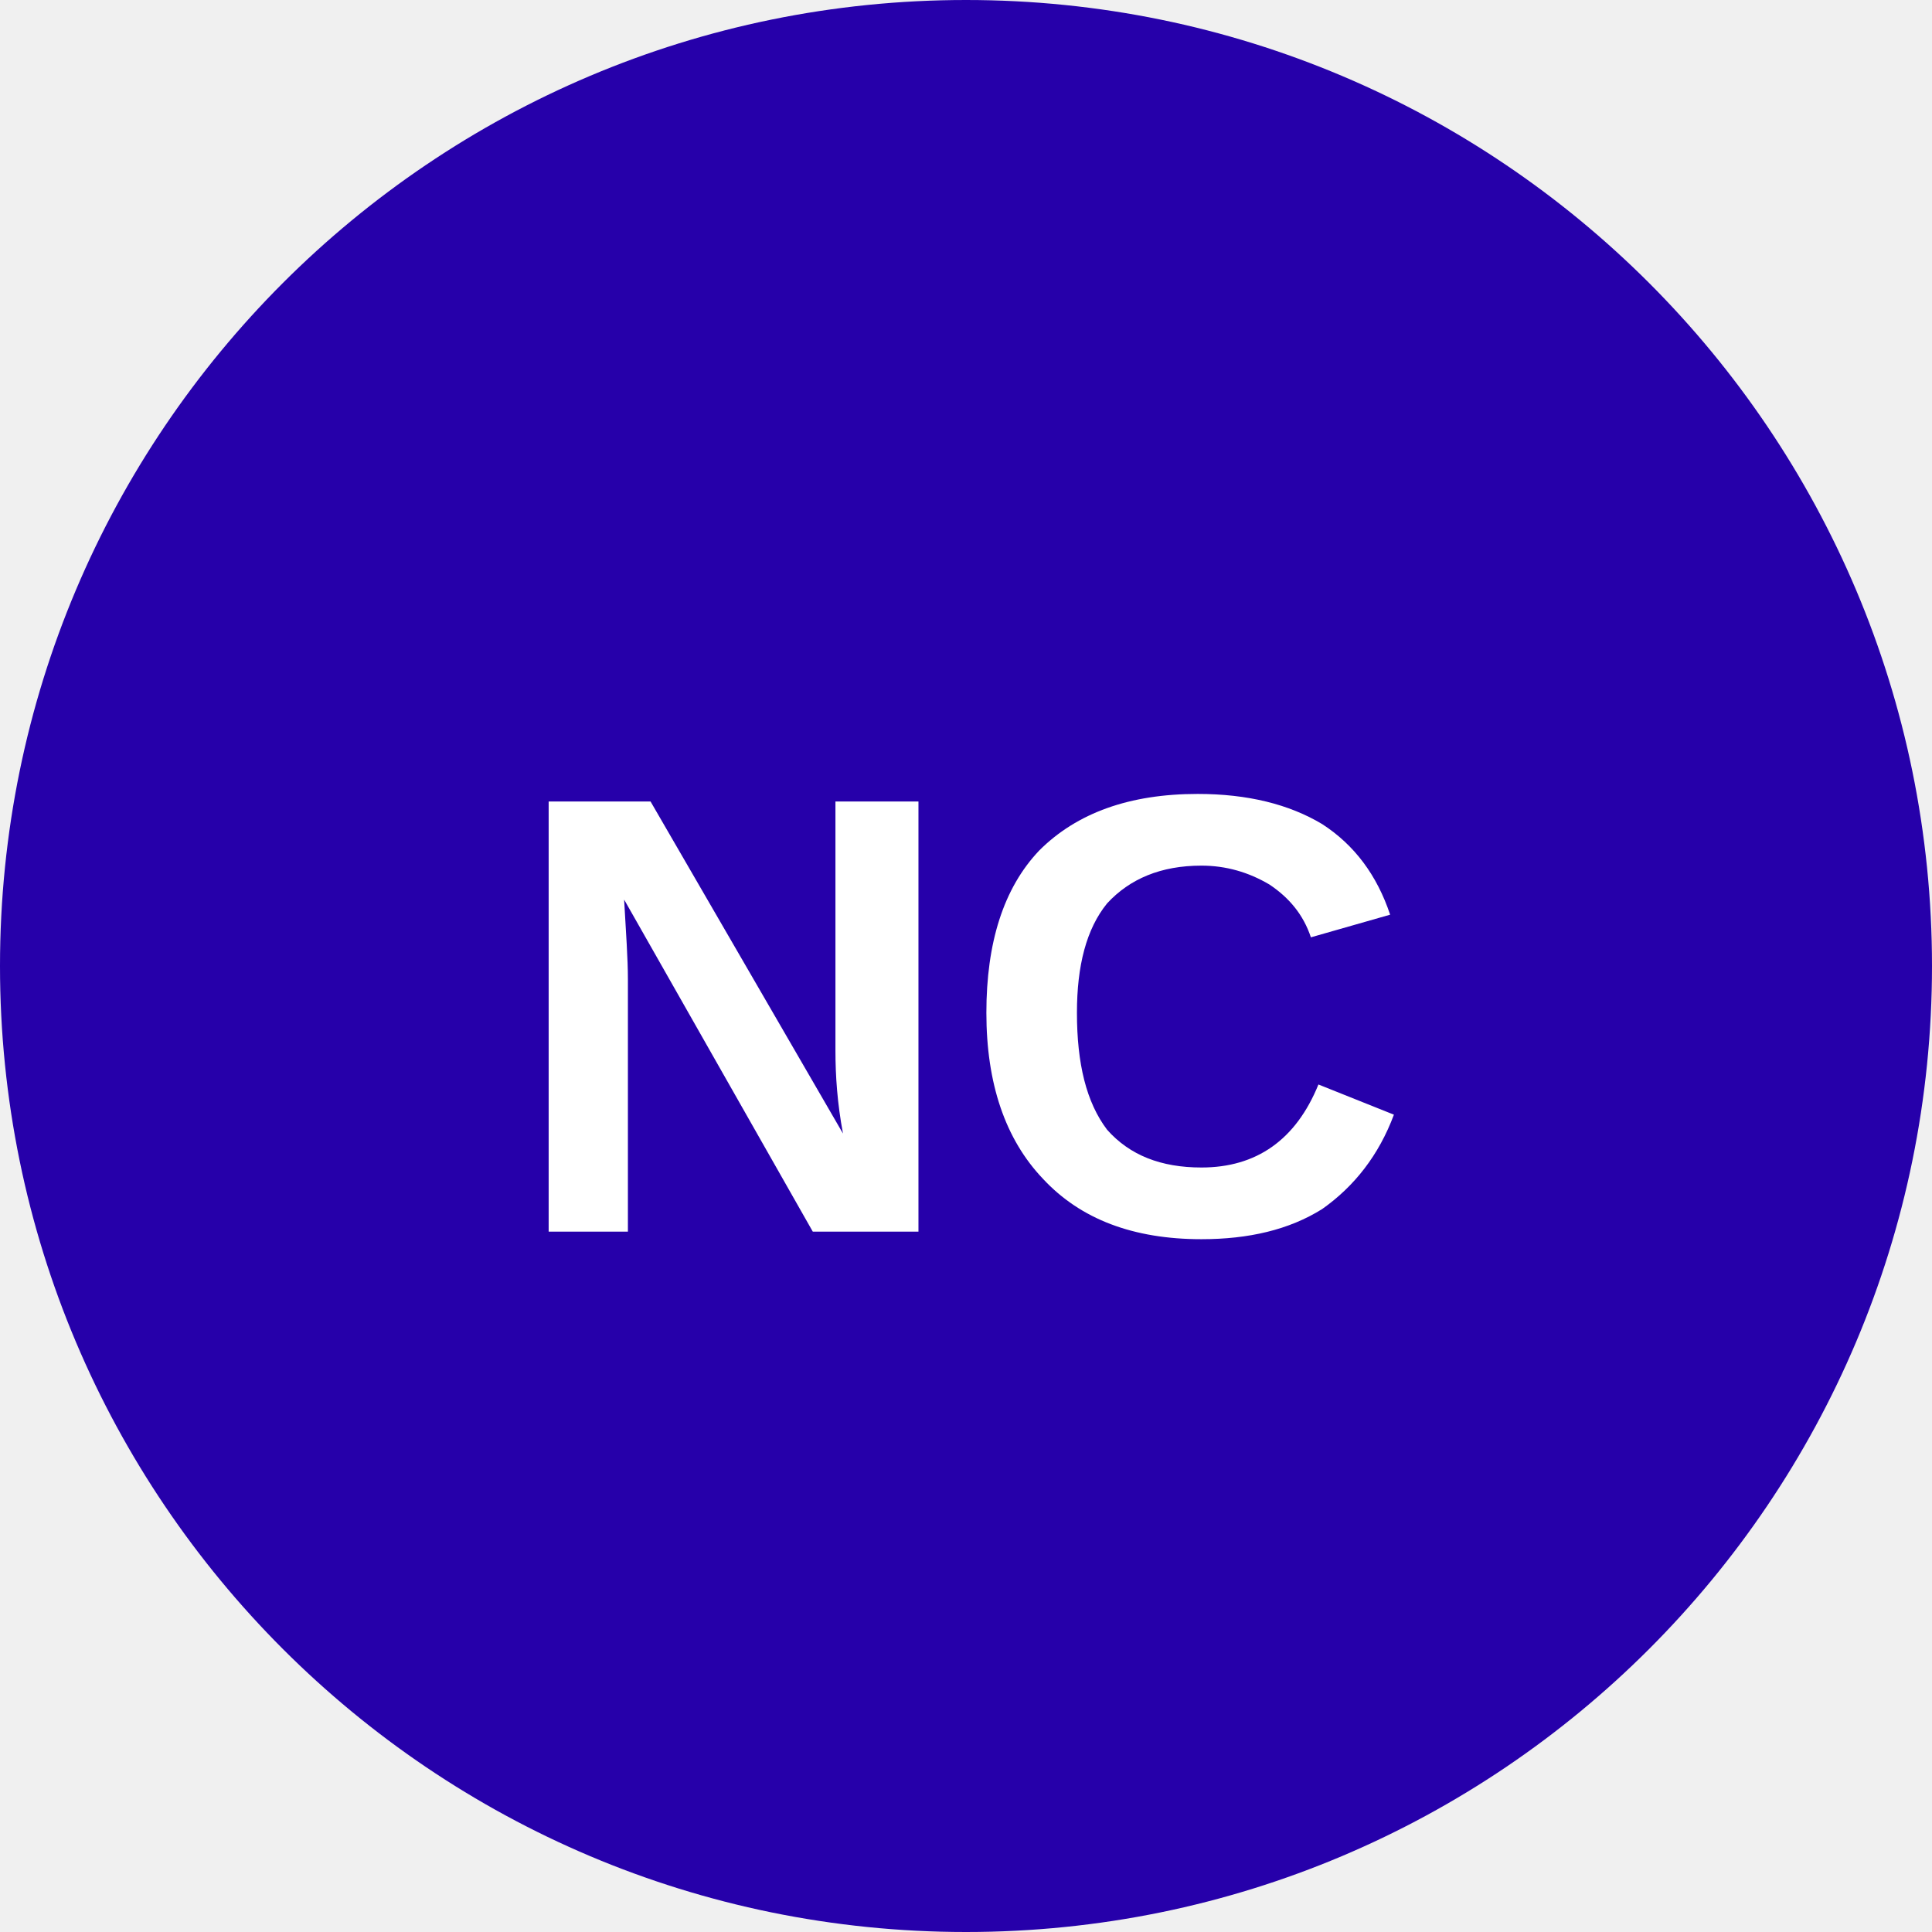
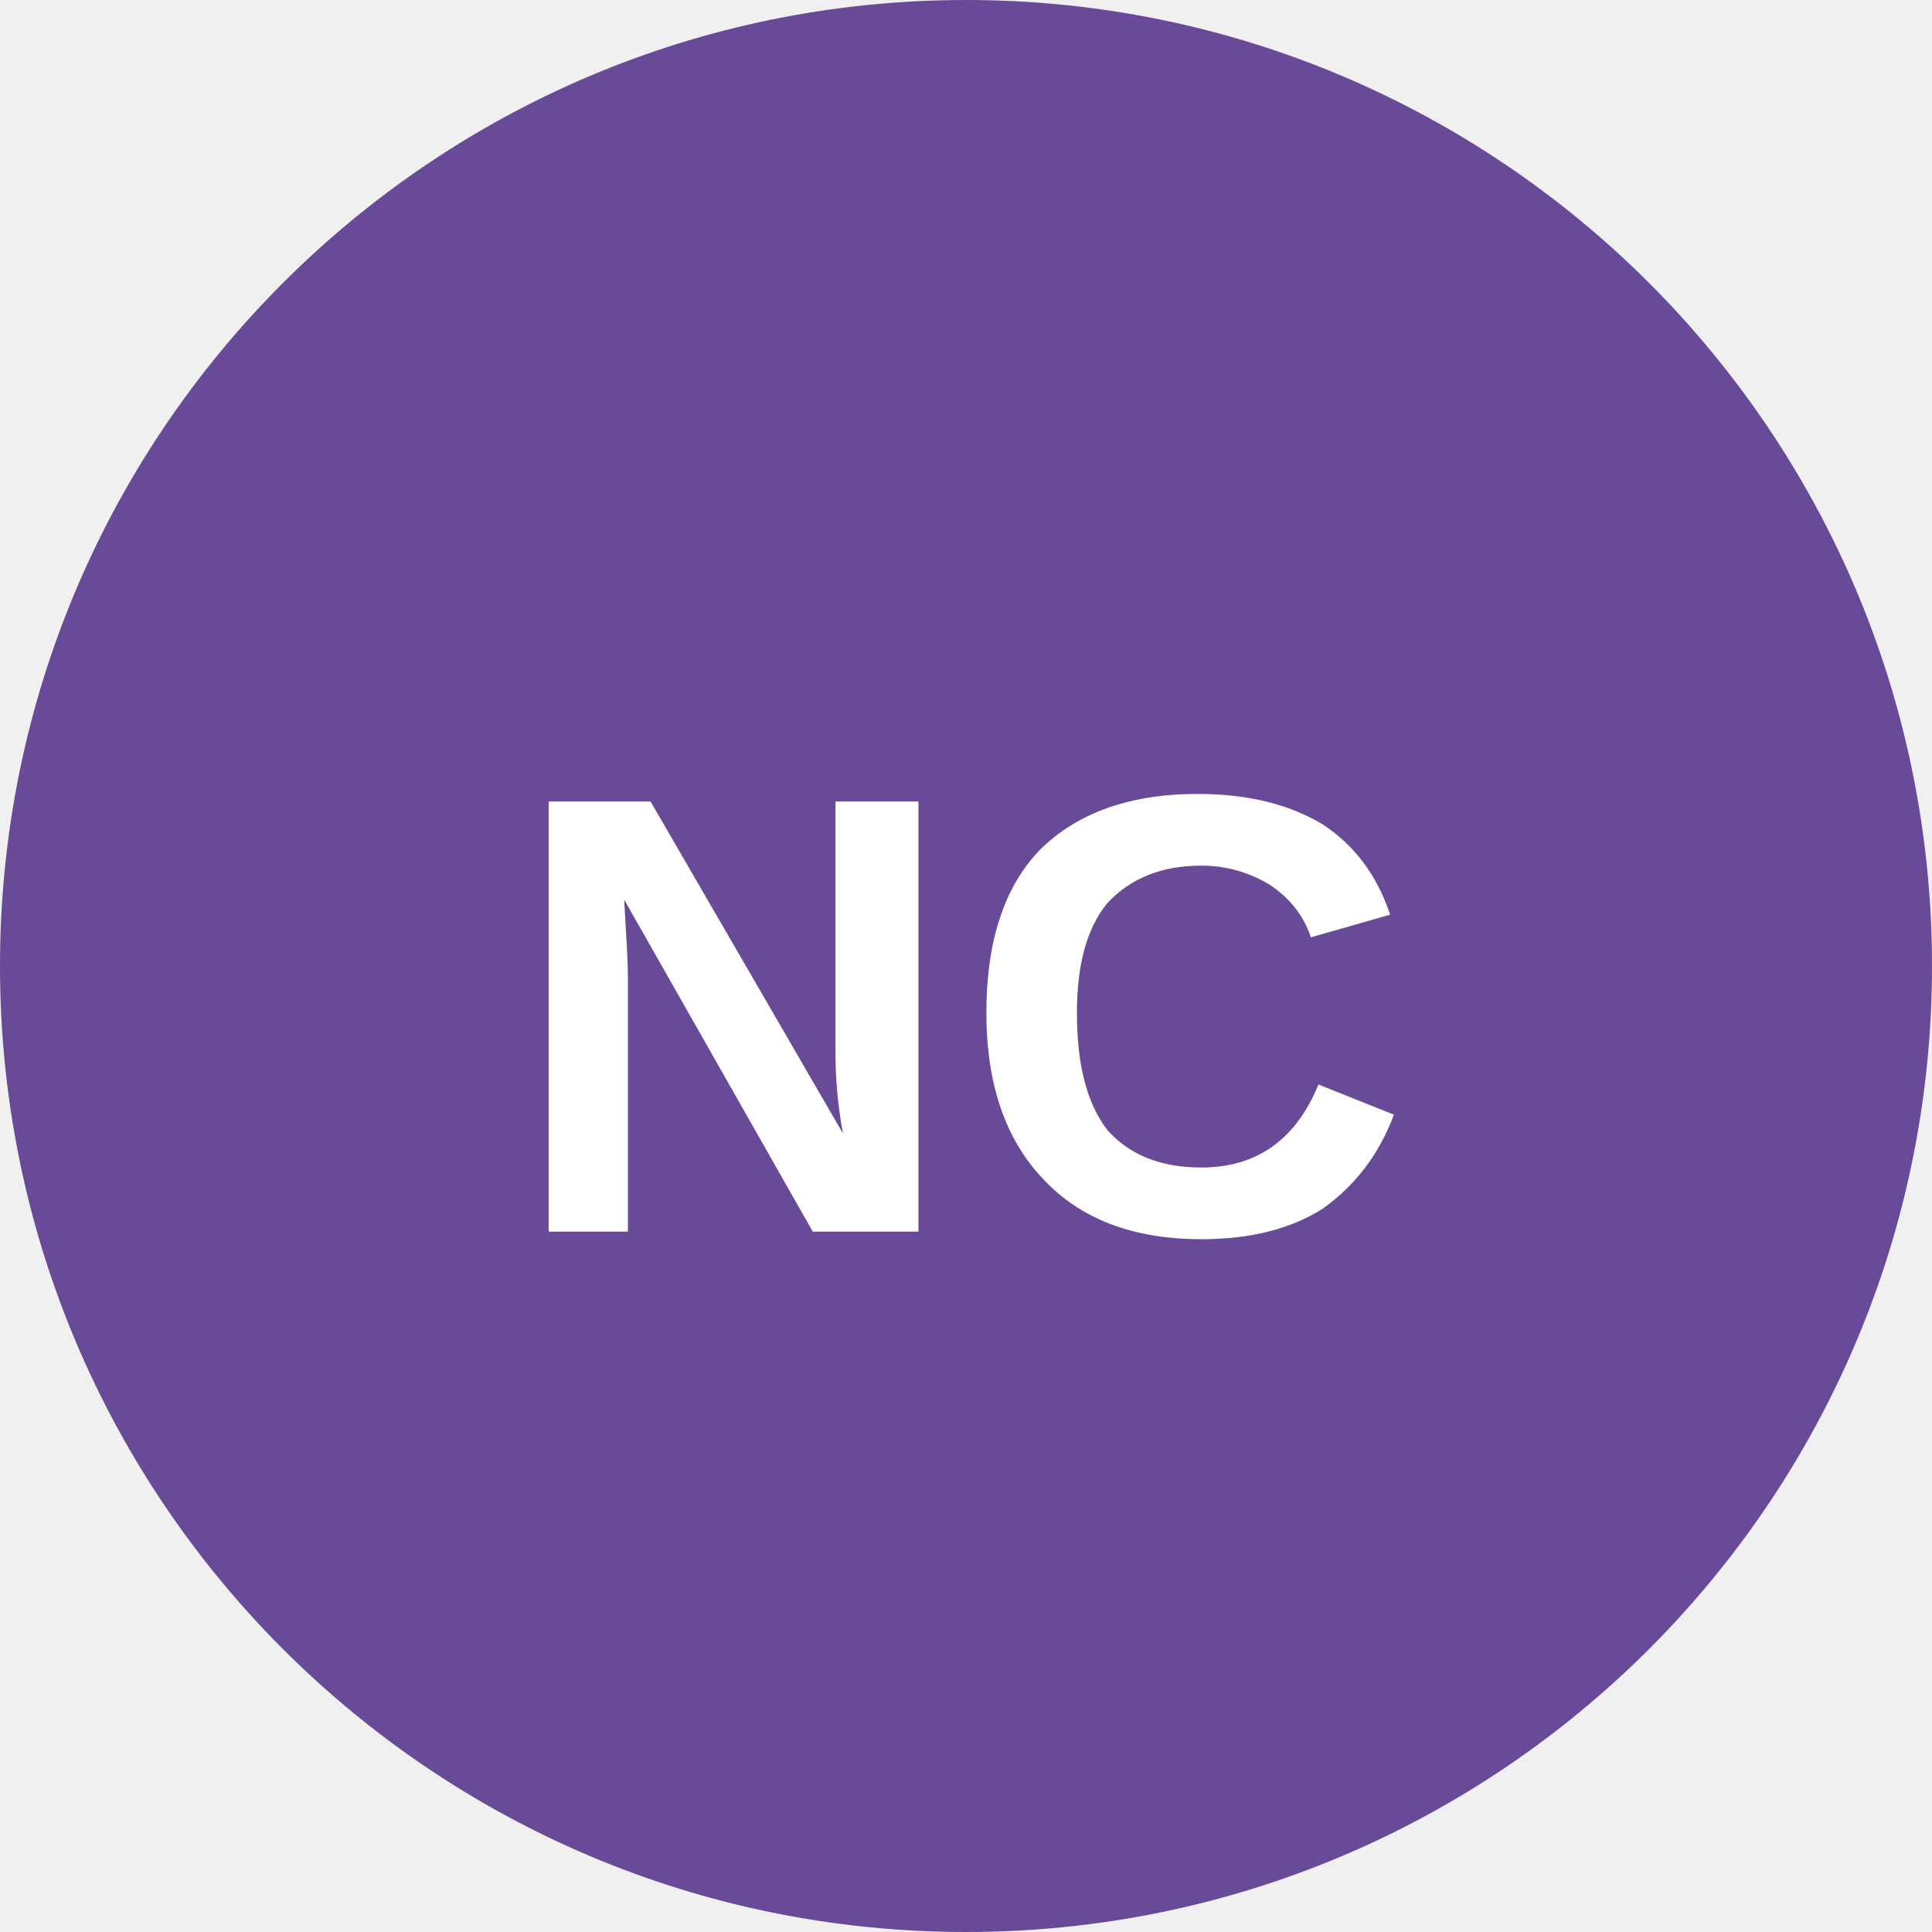
<svg xmlns="http://www.w3.org/2000/svg" id="Layer_1" version="1.1" viewBox="0 0 8 8">
  <defs>
    <style>
      .st0 {
-         fill: #2600aa;
+         fill: #694a98;
      }

      .st1, .st2 {
        isolation: isolate;
      }

      .st2 {
        fill: #fff;
        font-family: Arial-BoldMT, Arial;
        font-size: 2.6px;
        font-weight: 700;
      }
    </style>
  </defs>
  <circle class="st0" cx="4" cy="4" r="4" />
  <g class="st1">
-     <text class="st2" transform="translate(2.1 5.1)">
-       <tspan x="0" y="0">NC</tspan>
-     </text>
+     <g class="st1">
+       <text class="st2" transform="translate(2.1 5.1)">
+         <tspan x="0" y="0">NC</tspan>
+       </text>
+     </g>
  </g>
</svg>
